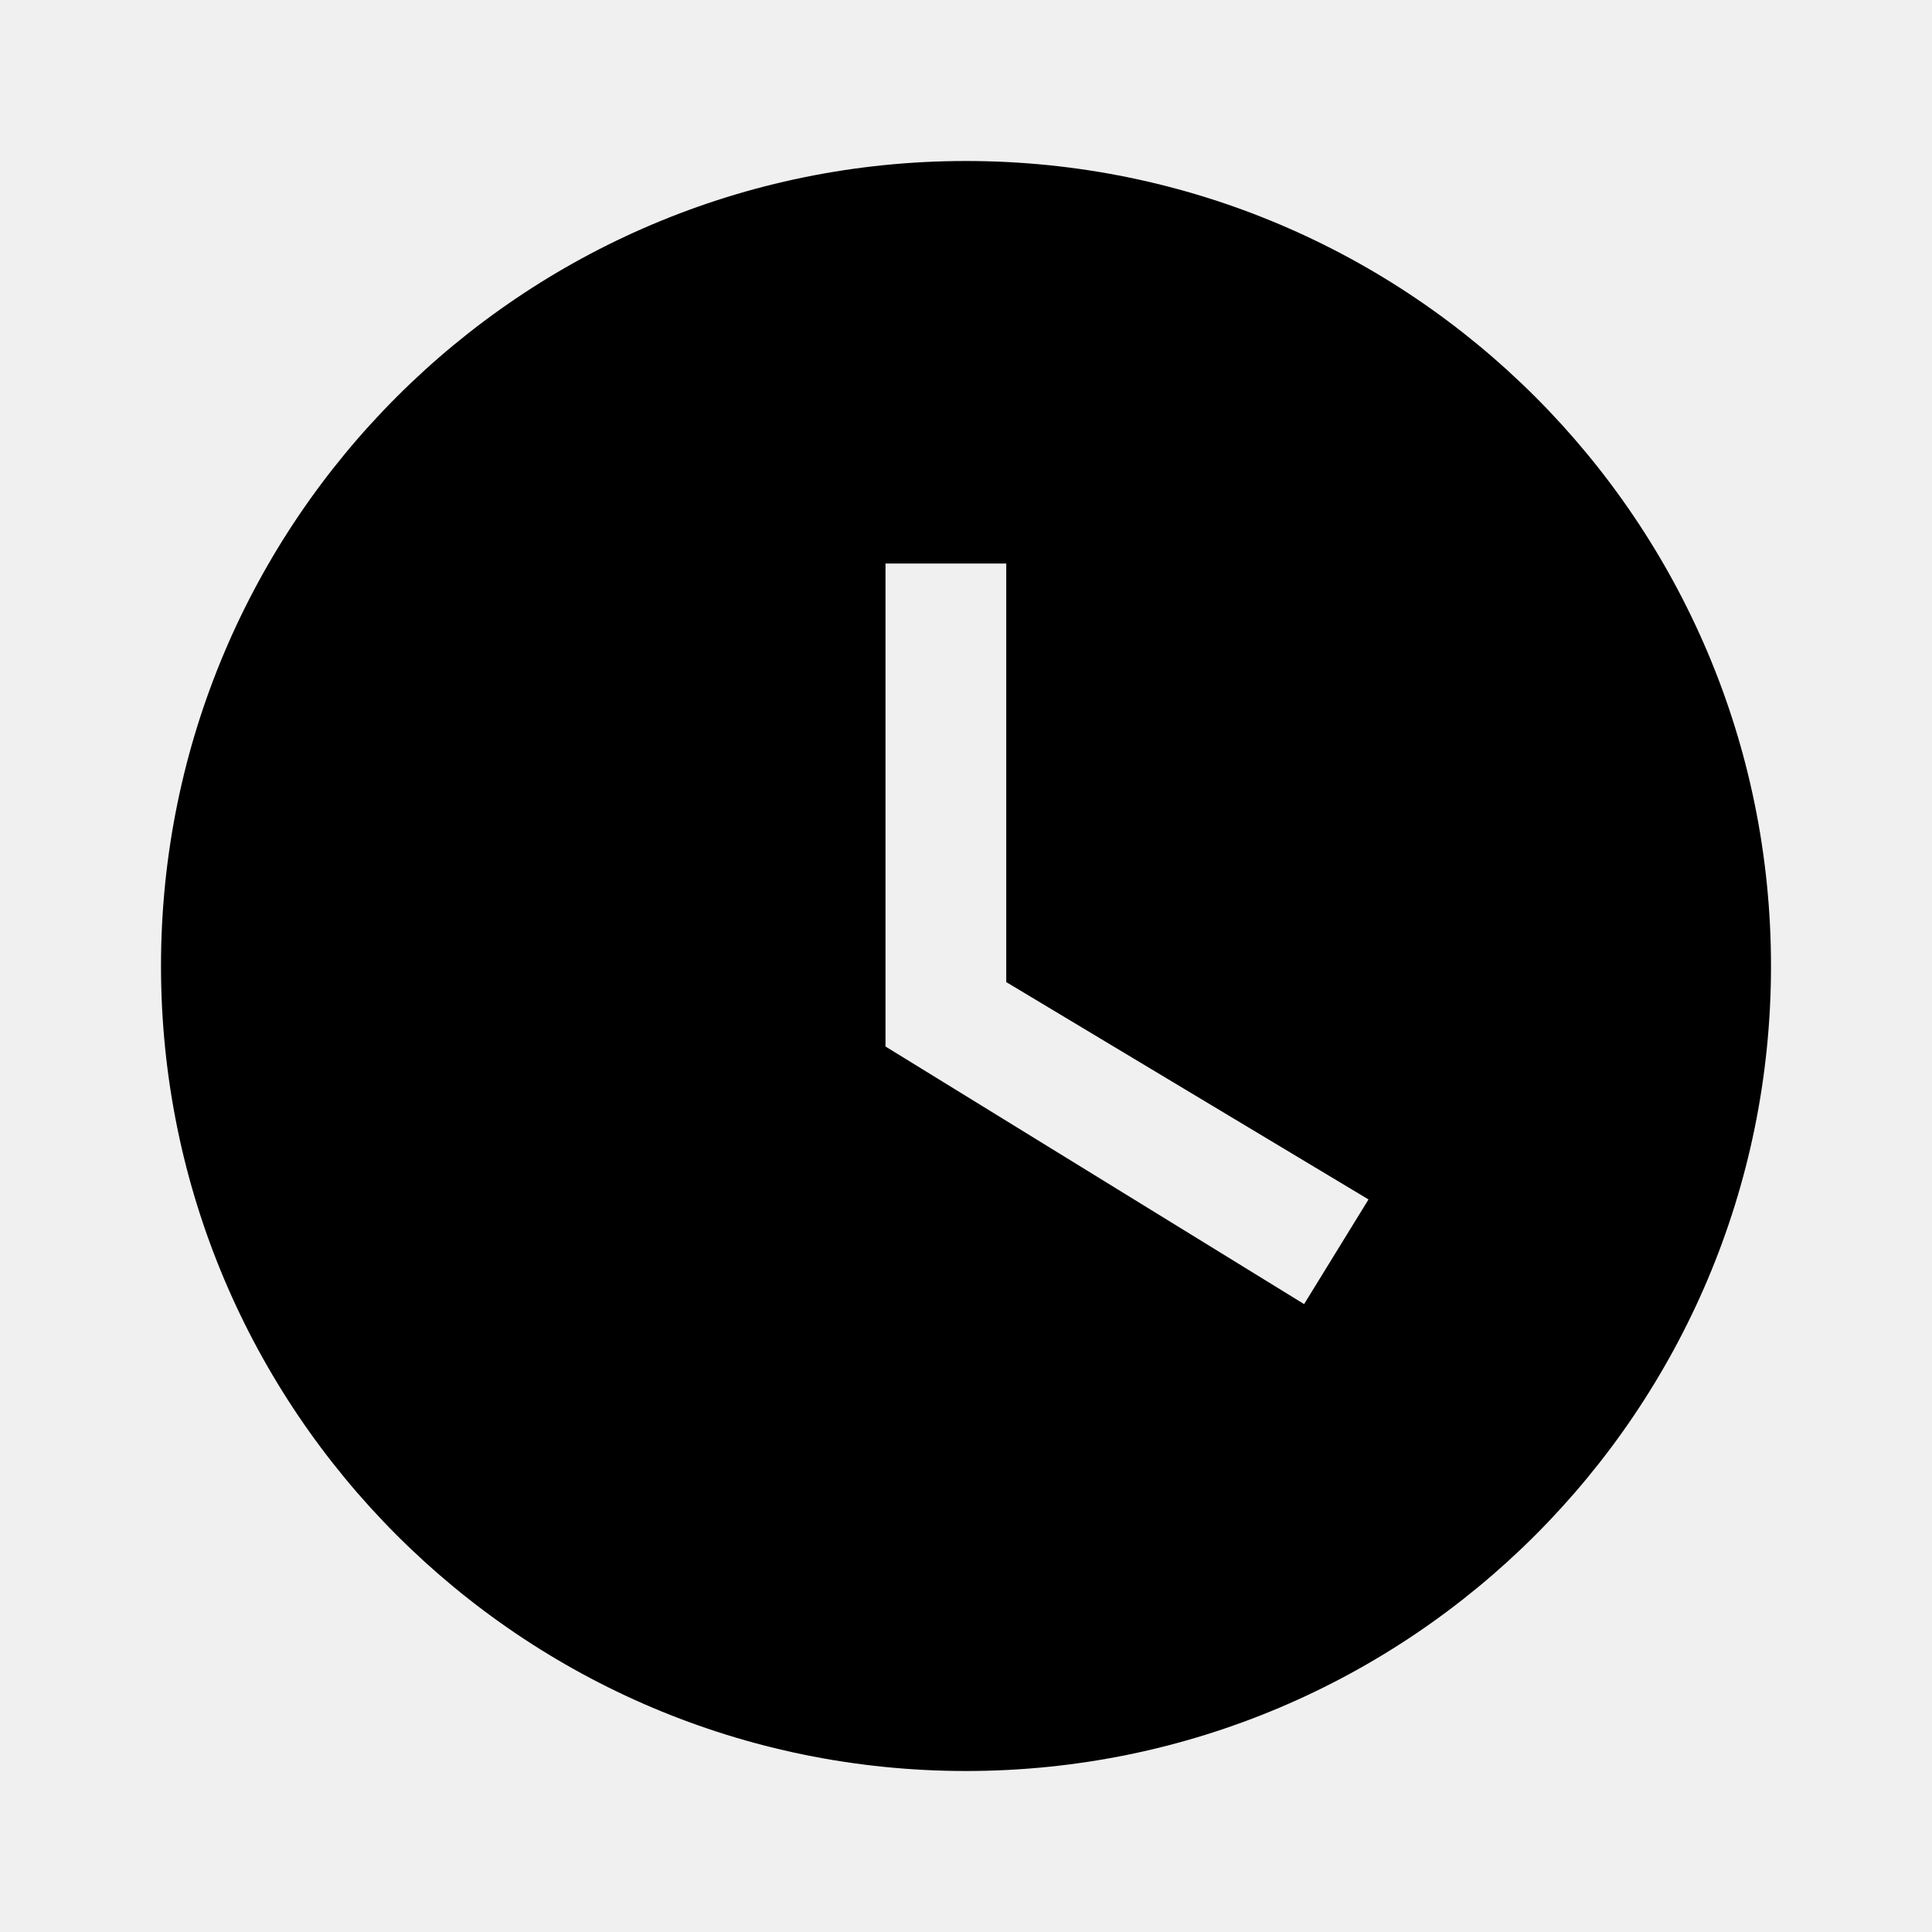
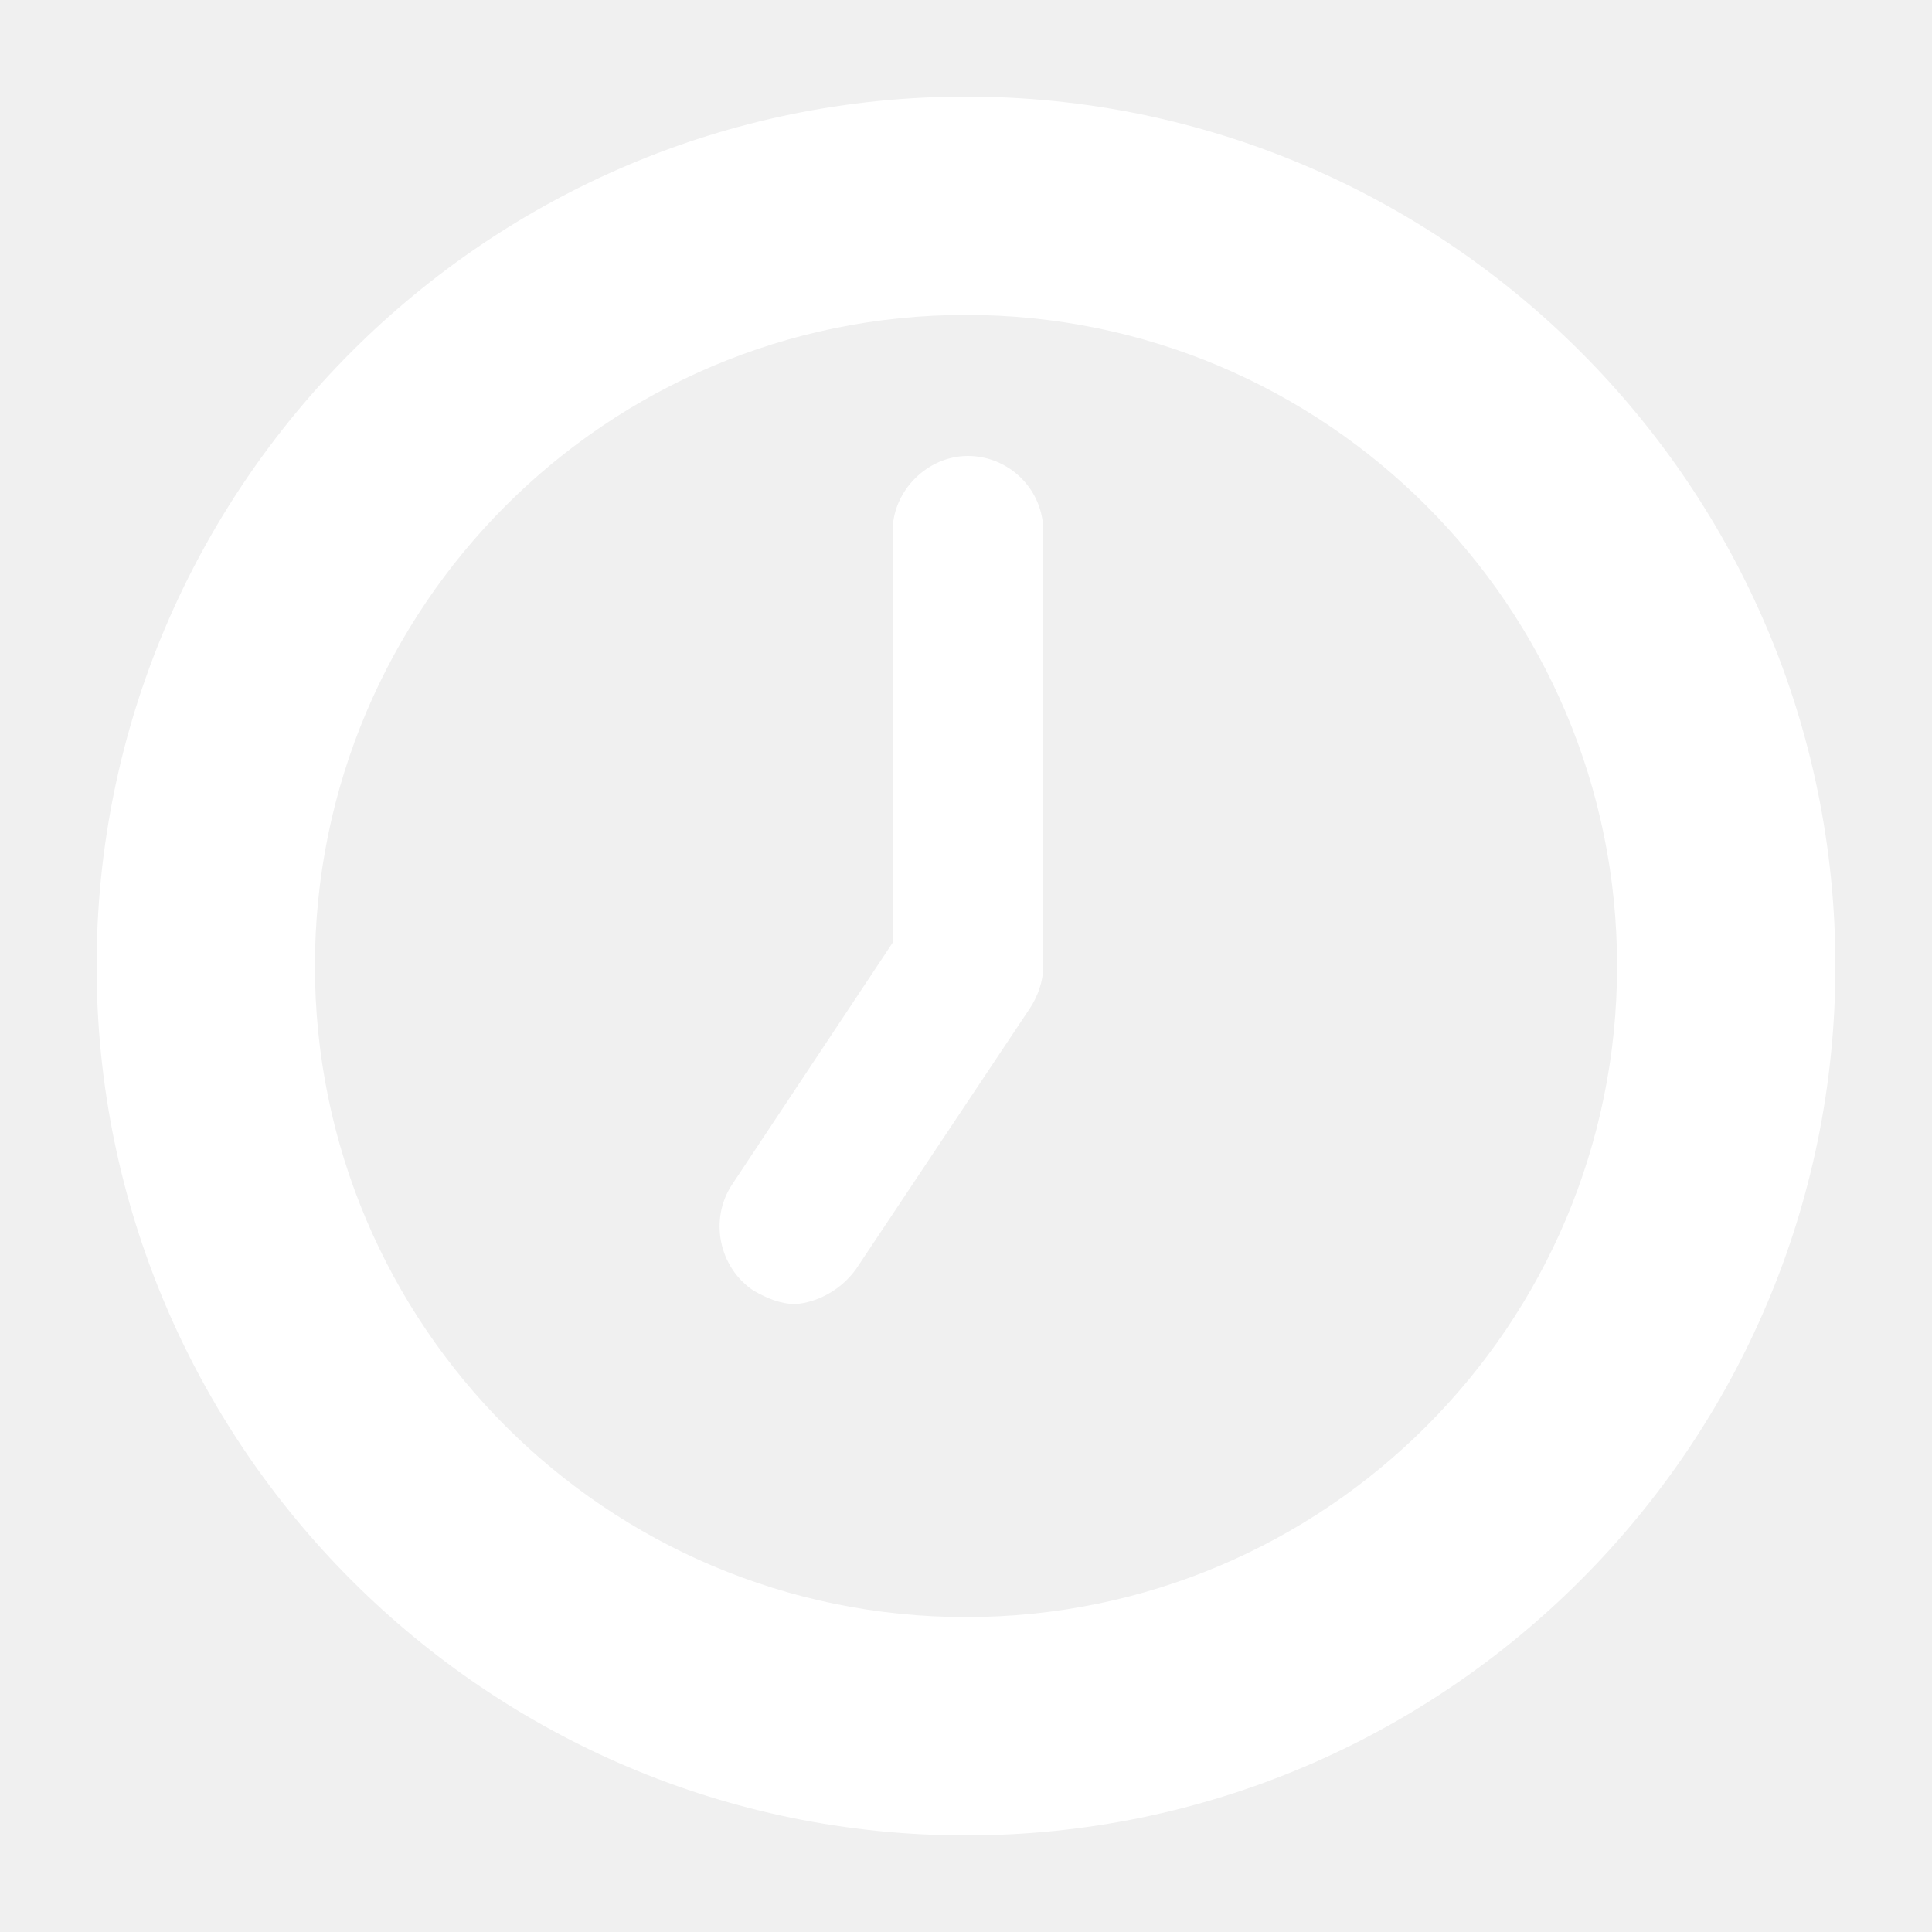
- <svg xmlns="http://www.w3.org/2000/svg" version="1.1" width="24" height="24" viewBox="0 0 24 24">
-   <path d="M12,2A10,10 0 0,0 2,12A10,10 0 0,0 12,22A10,10 0 0,0 22,12A10,10 0 0,0 12,2M16.2,16.2L11,13V7H12.5V12.2L17,14.9L16.2,16.2Z" />
+ <svg xmlns="http://www.w3.org/2000/svg" height="100px" width="100px" fill="#fff" version="1.1" x="0px" y="0px" viewBox="0 0 100 100" style="enable-background:new 0 0 100 100;" xml:space="preserve">
+   <path d="M50,95C25.2,95,5,74.8,5,50S25.2,5,50,5s45,20.2,45,45S74.8,95,50,95z M50,16.3c-18.6,0-33.7,15.1-33.7,33.7  S31.4,83.7,50,83.7S83.7,68.6,83.7,50S68.6,16.3,50,16.3z M44.3,65.7l9-13.5c0.4-0.6,0.7-1.4,0.7-2.2V27.5c0-2.2-1.8-3.9-3.9-3.9  s-3.9,1.8-3.9,3.9v21.3l-8.3,12.5c-1.2,1.8-0.7,4.3,1.1,5.5c0.7,0.4,1.4,0.7,2.2,0.7C42.3,67.4,43.5,66.8,44.3,65.7z" />
</svg>
